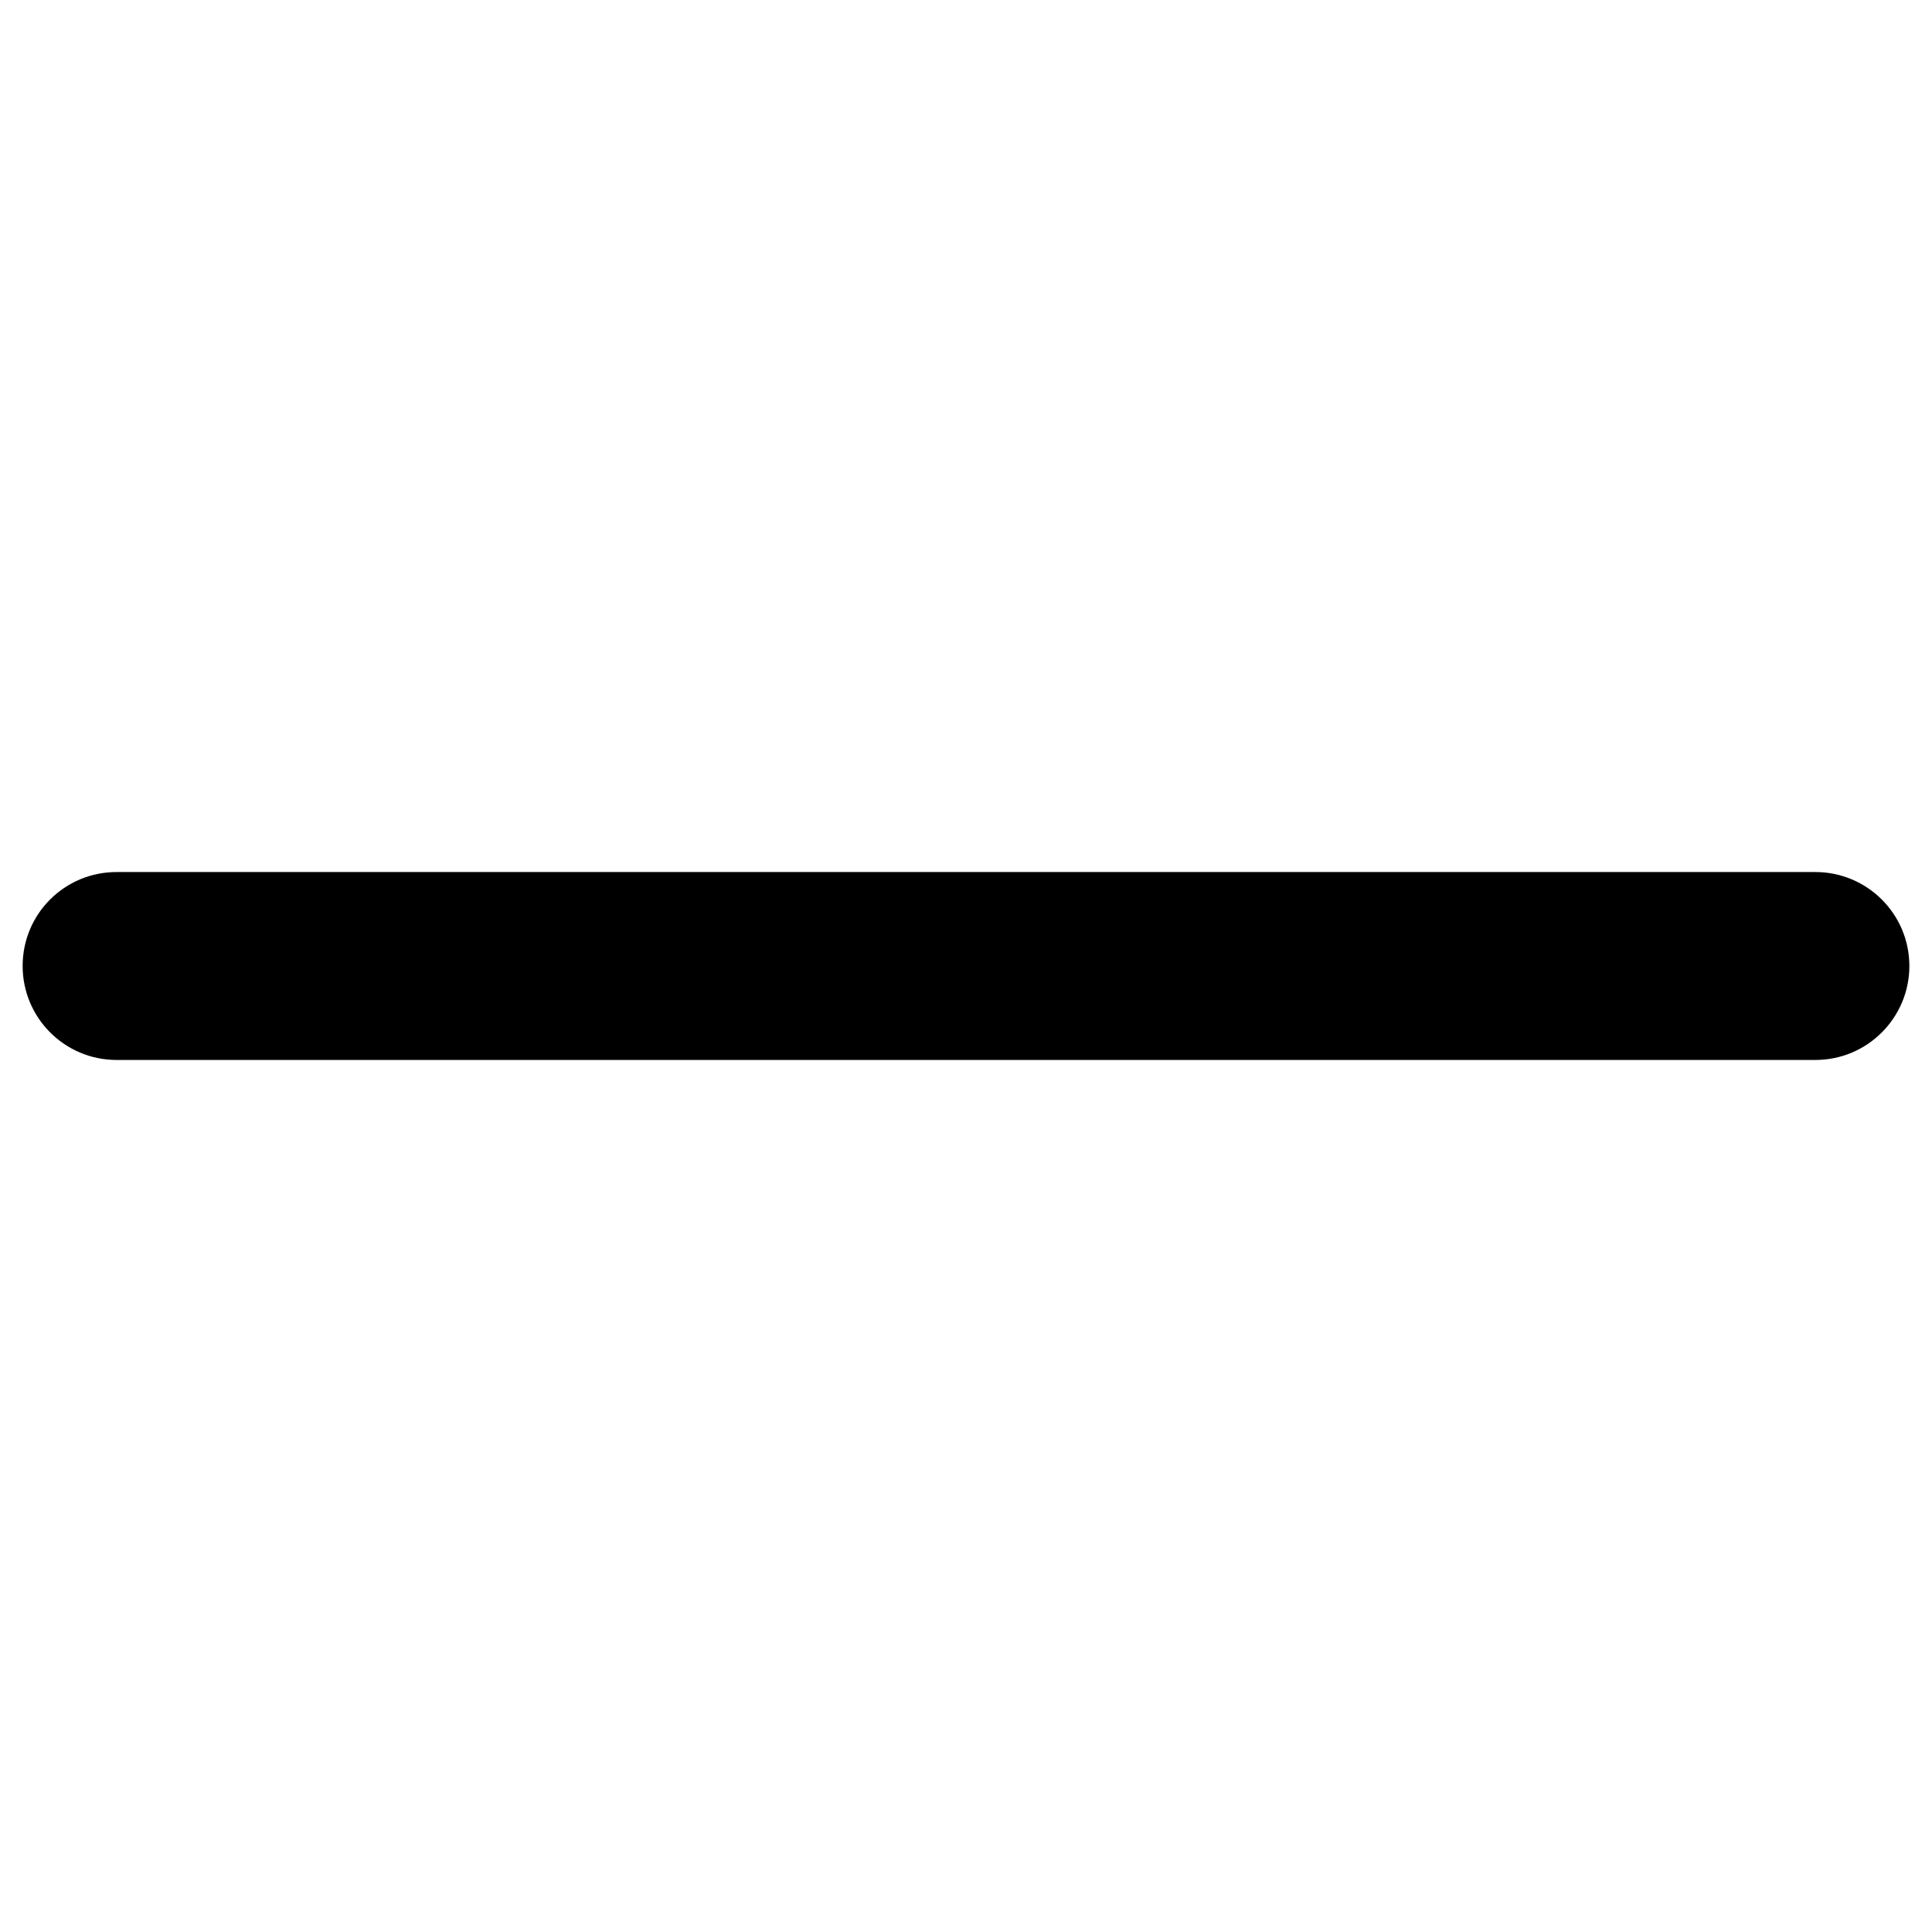
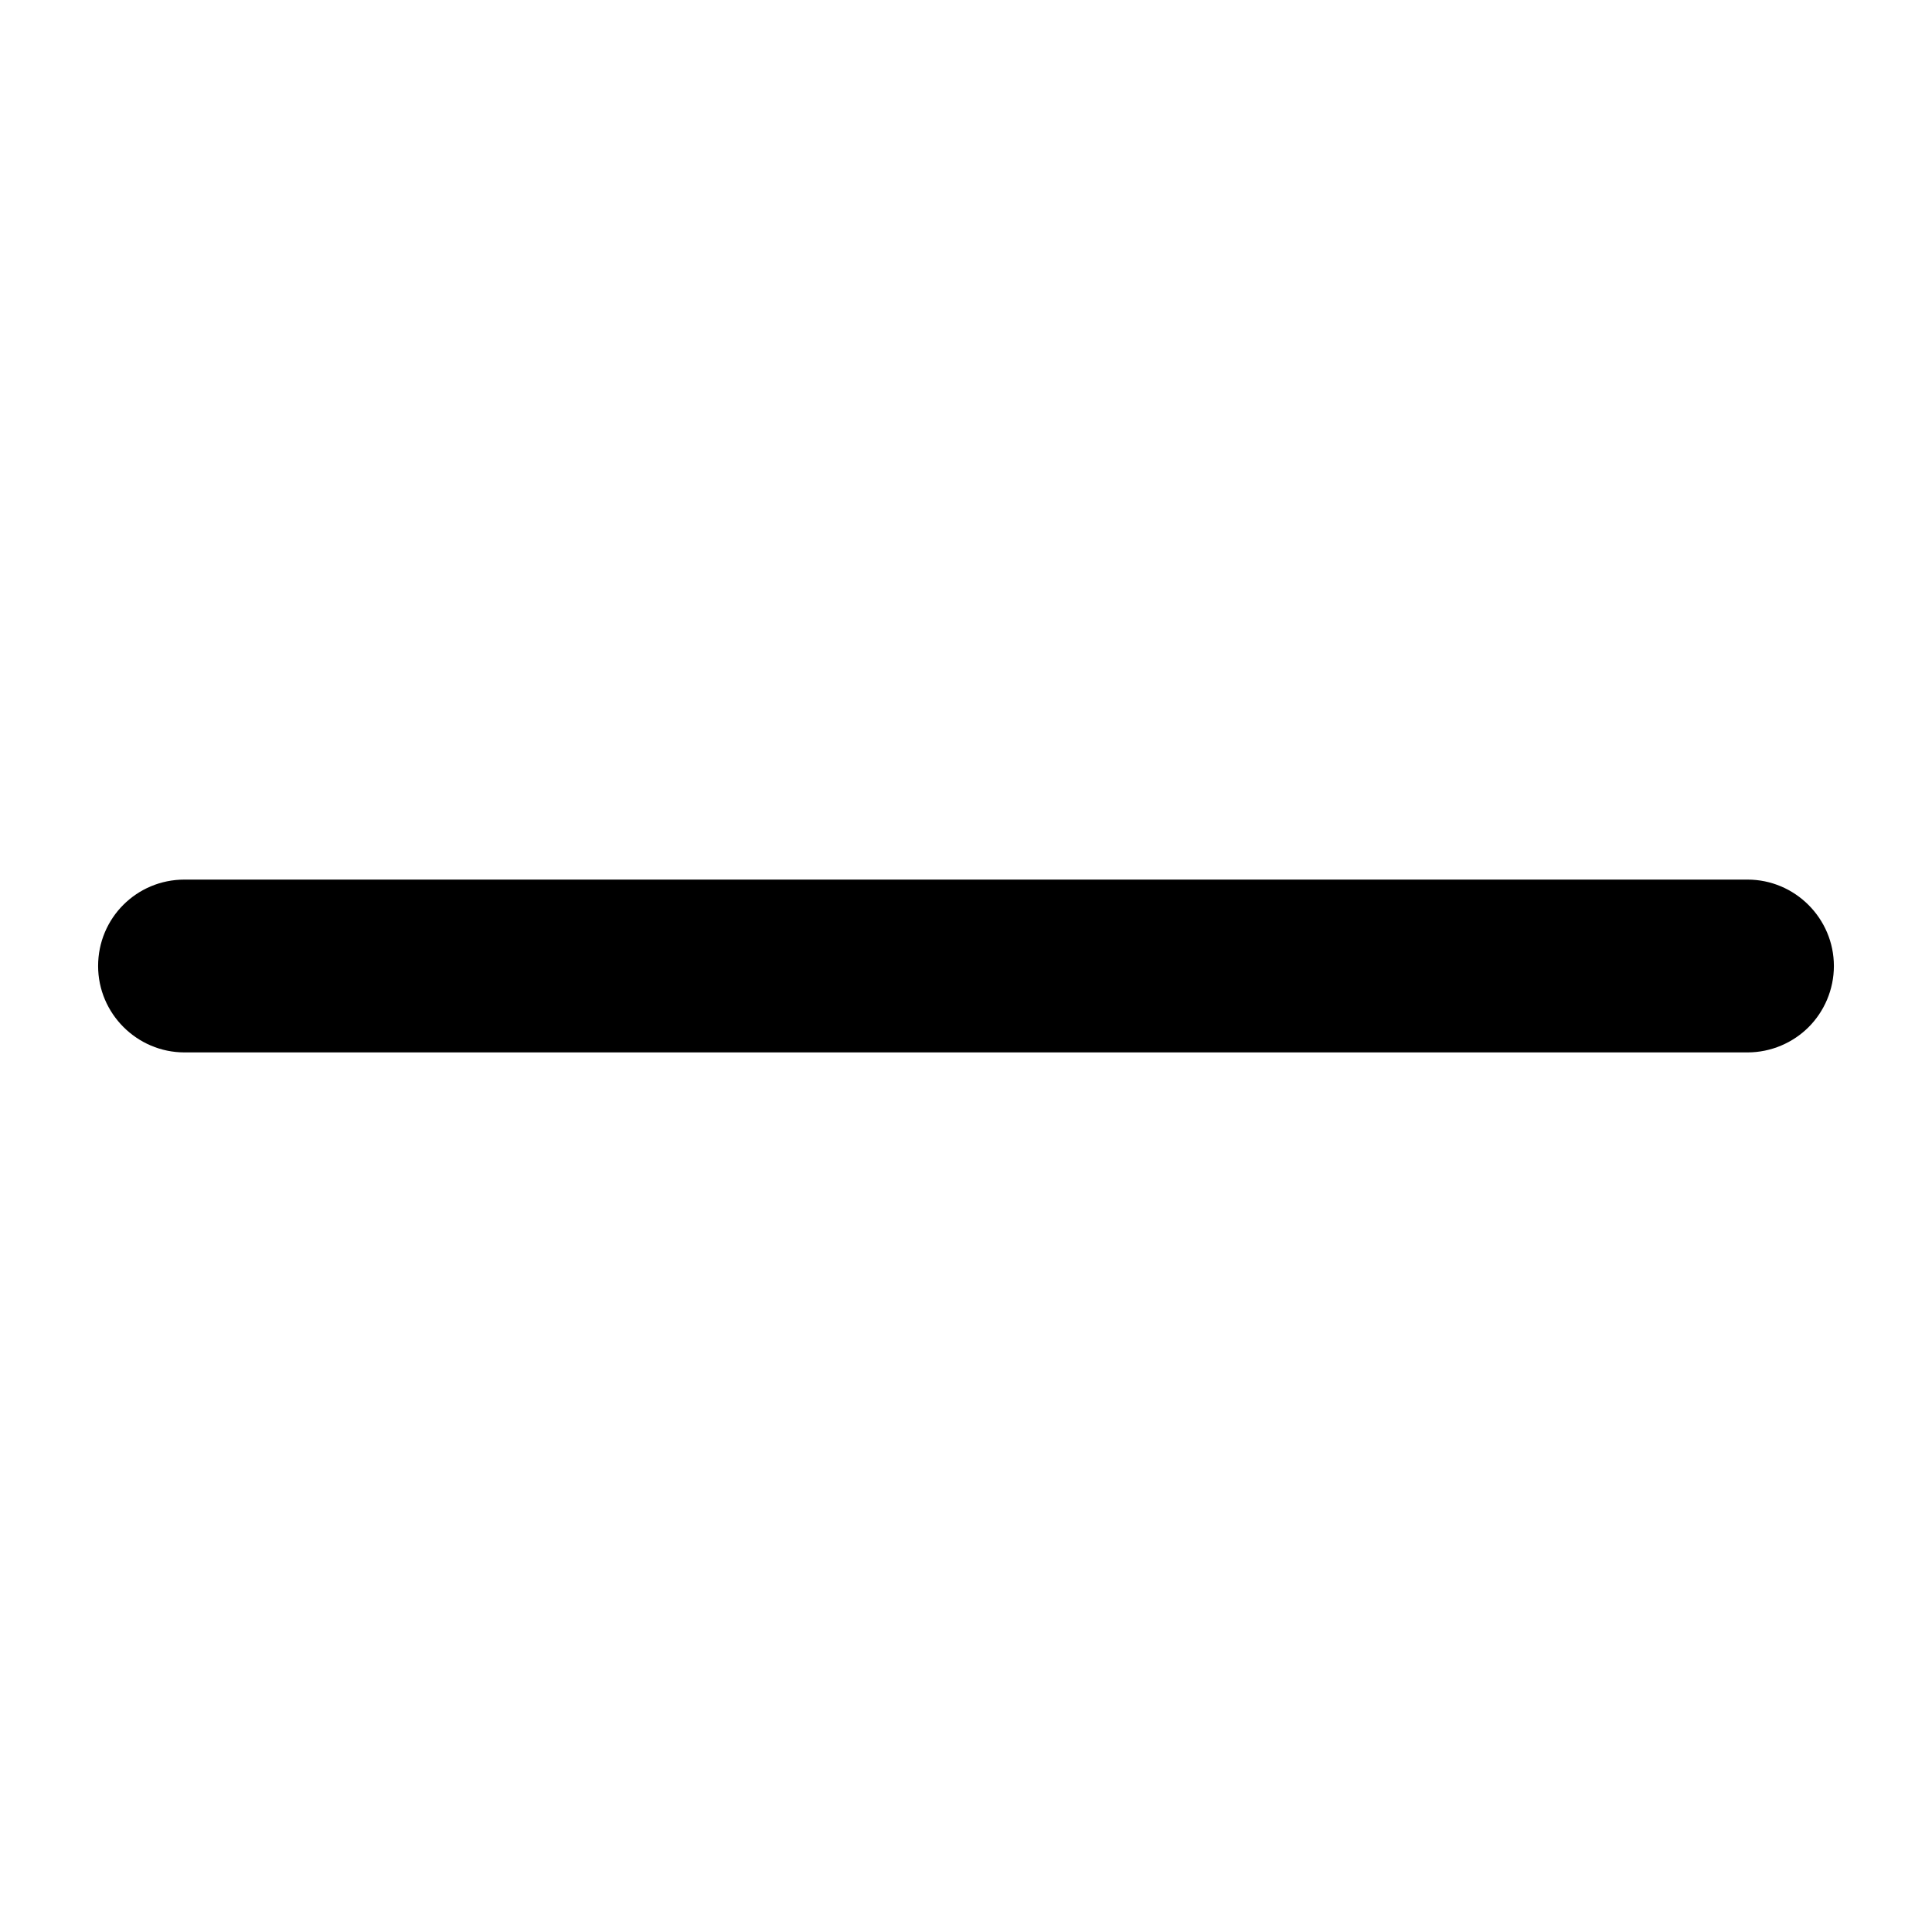
<svg xmlns="http://www.w3.org/2000/svg" version="1.1" id="Layer_1" x="0px" y="0px" viewBox="0 0 512 512" enable-background="new 0 0 512 512" xml:space="preserve">
-   <path d="M498.7,273.6c-4.5,4.5-10.7,7.3-17.6,7.3H30.9C17.1,280.9,6,269.7,6,256c0-13.8,11.1-24.9,24.9-24.9h450.2  c13.7,0,24.9,11.1,24.9,24.9C506,262.9,503.2,269.1,498.7,273.6z" />
+   <path d="M479.3,272.2c-4.1,4.1-9.9,6.7-16.2,6.7H48.9C36.3,278.9,26,268.6,26,256c0-12.7,10.2-22.9,22.9-22.9h414.2  c12.6,0,22.9,10.3,22.9,22.9C486,262.3,483.4,268.1,479.3,272.2z" />
</svg>
